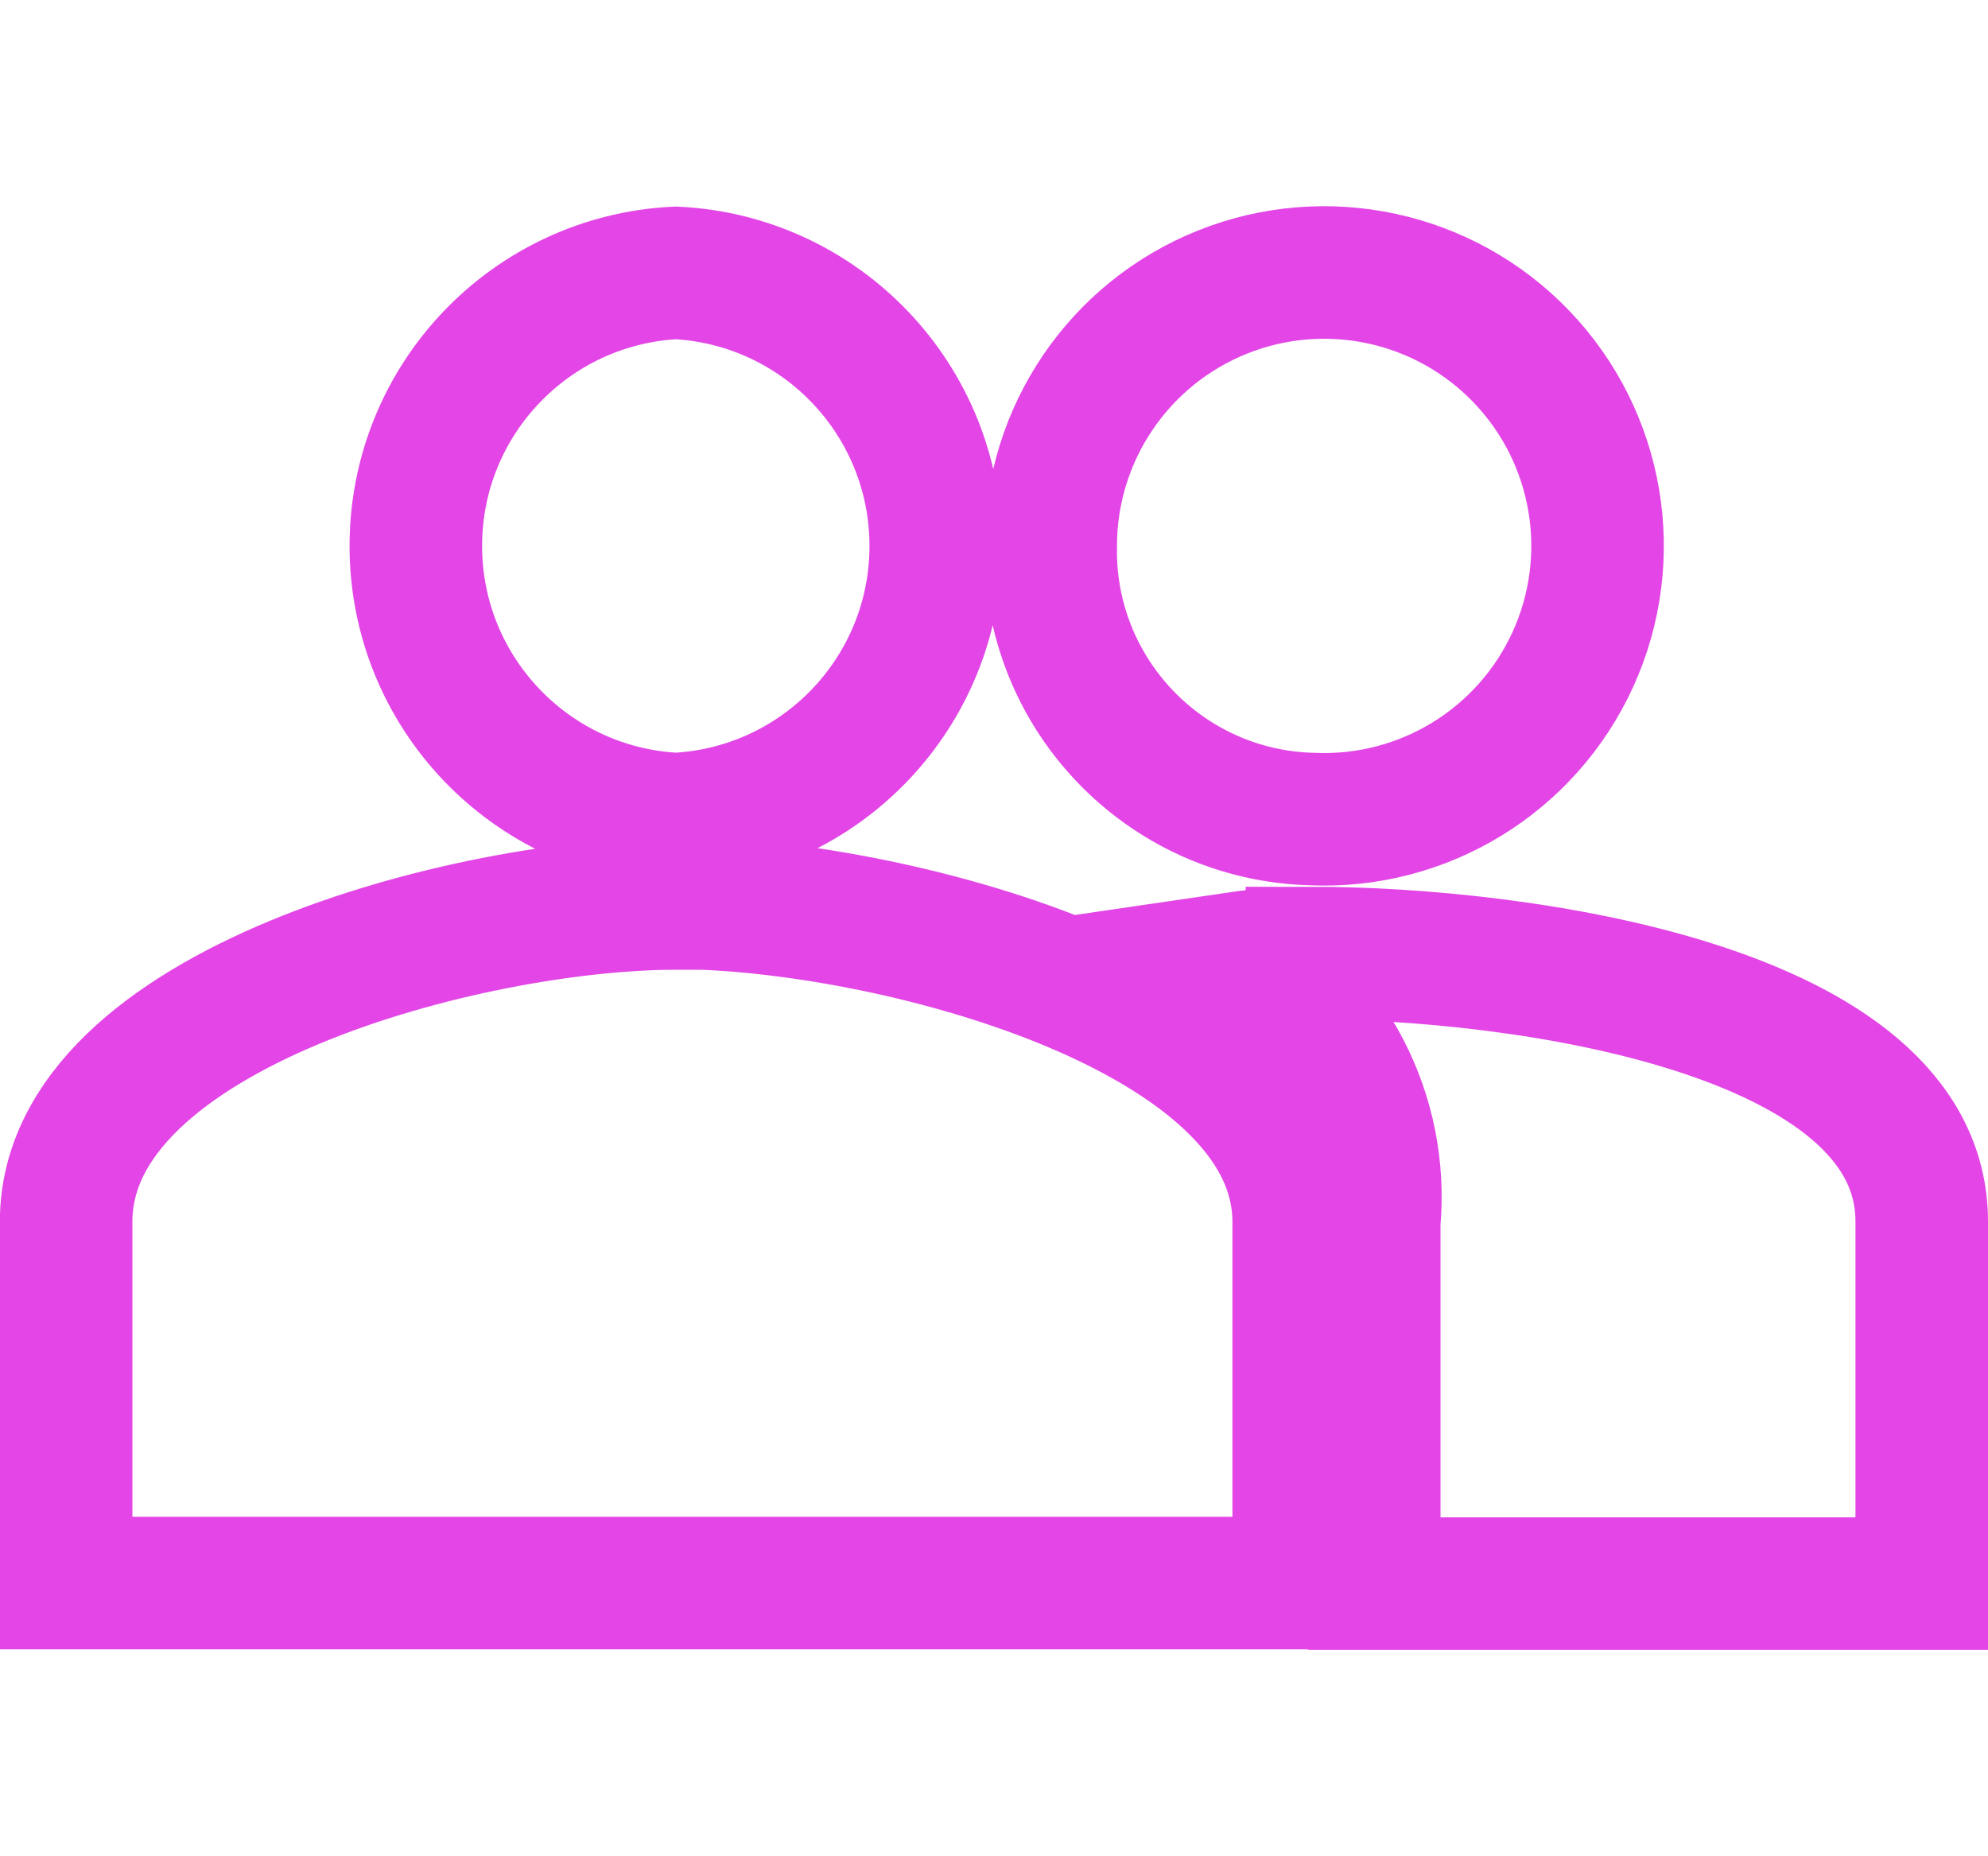
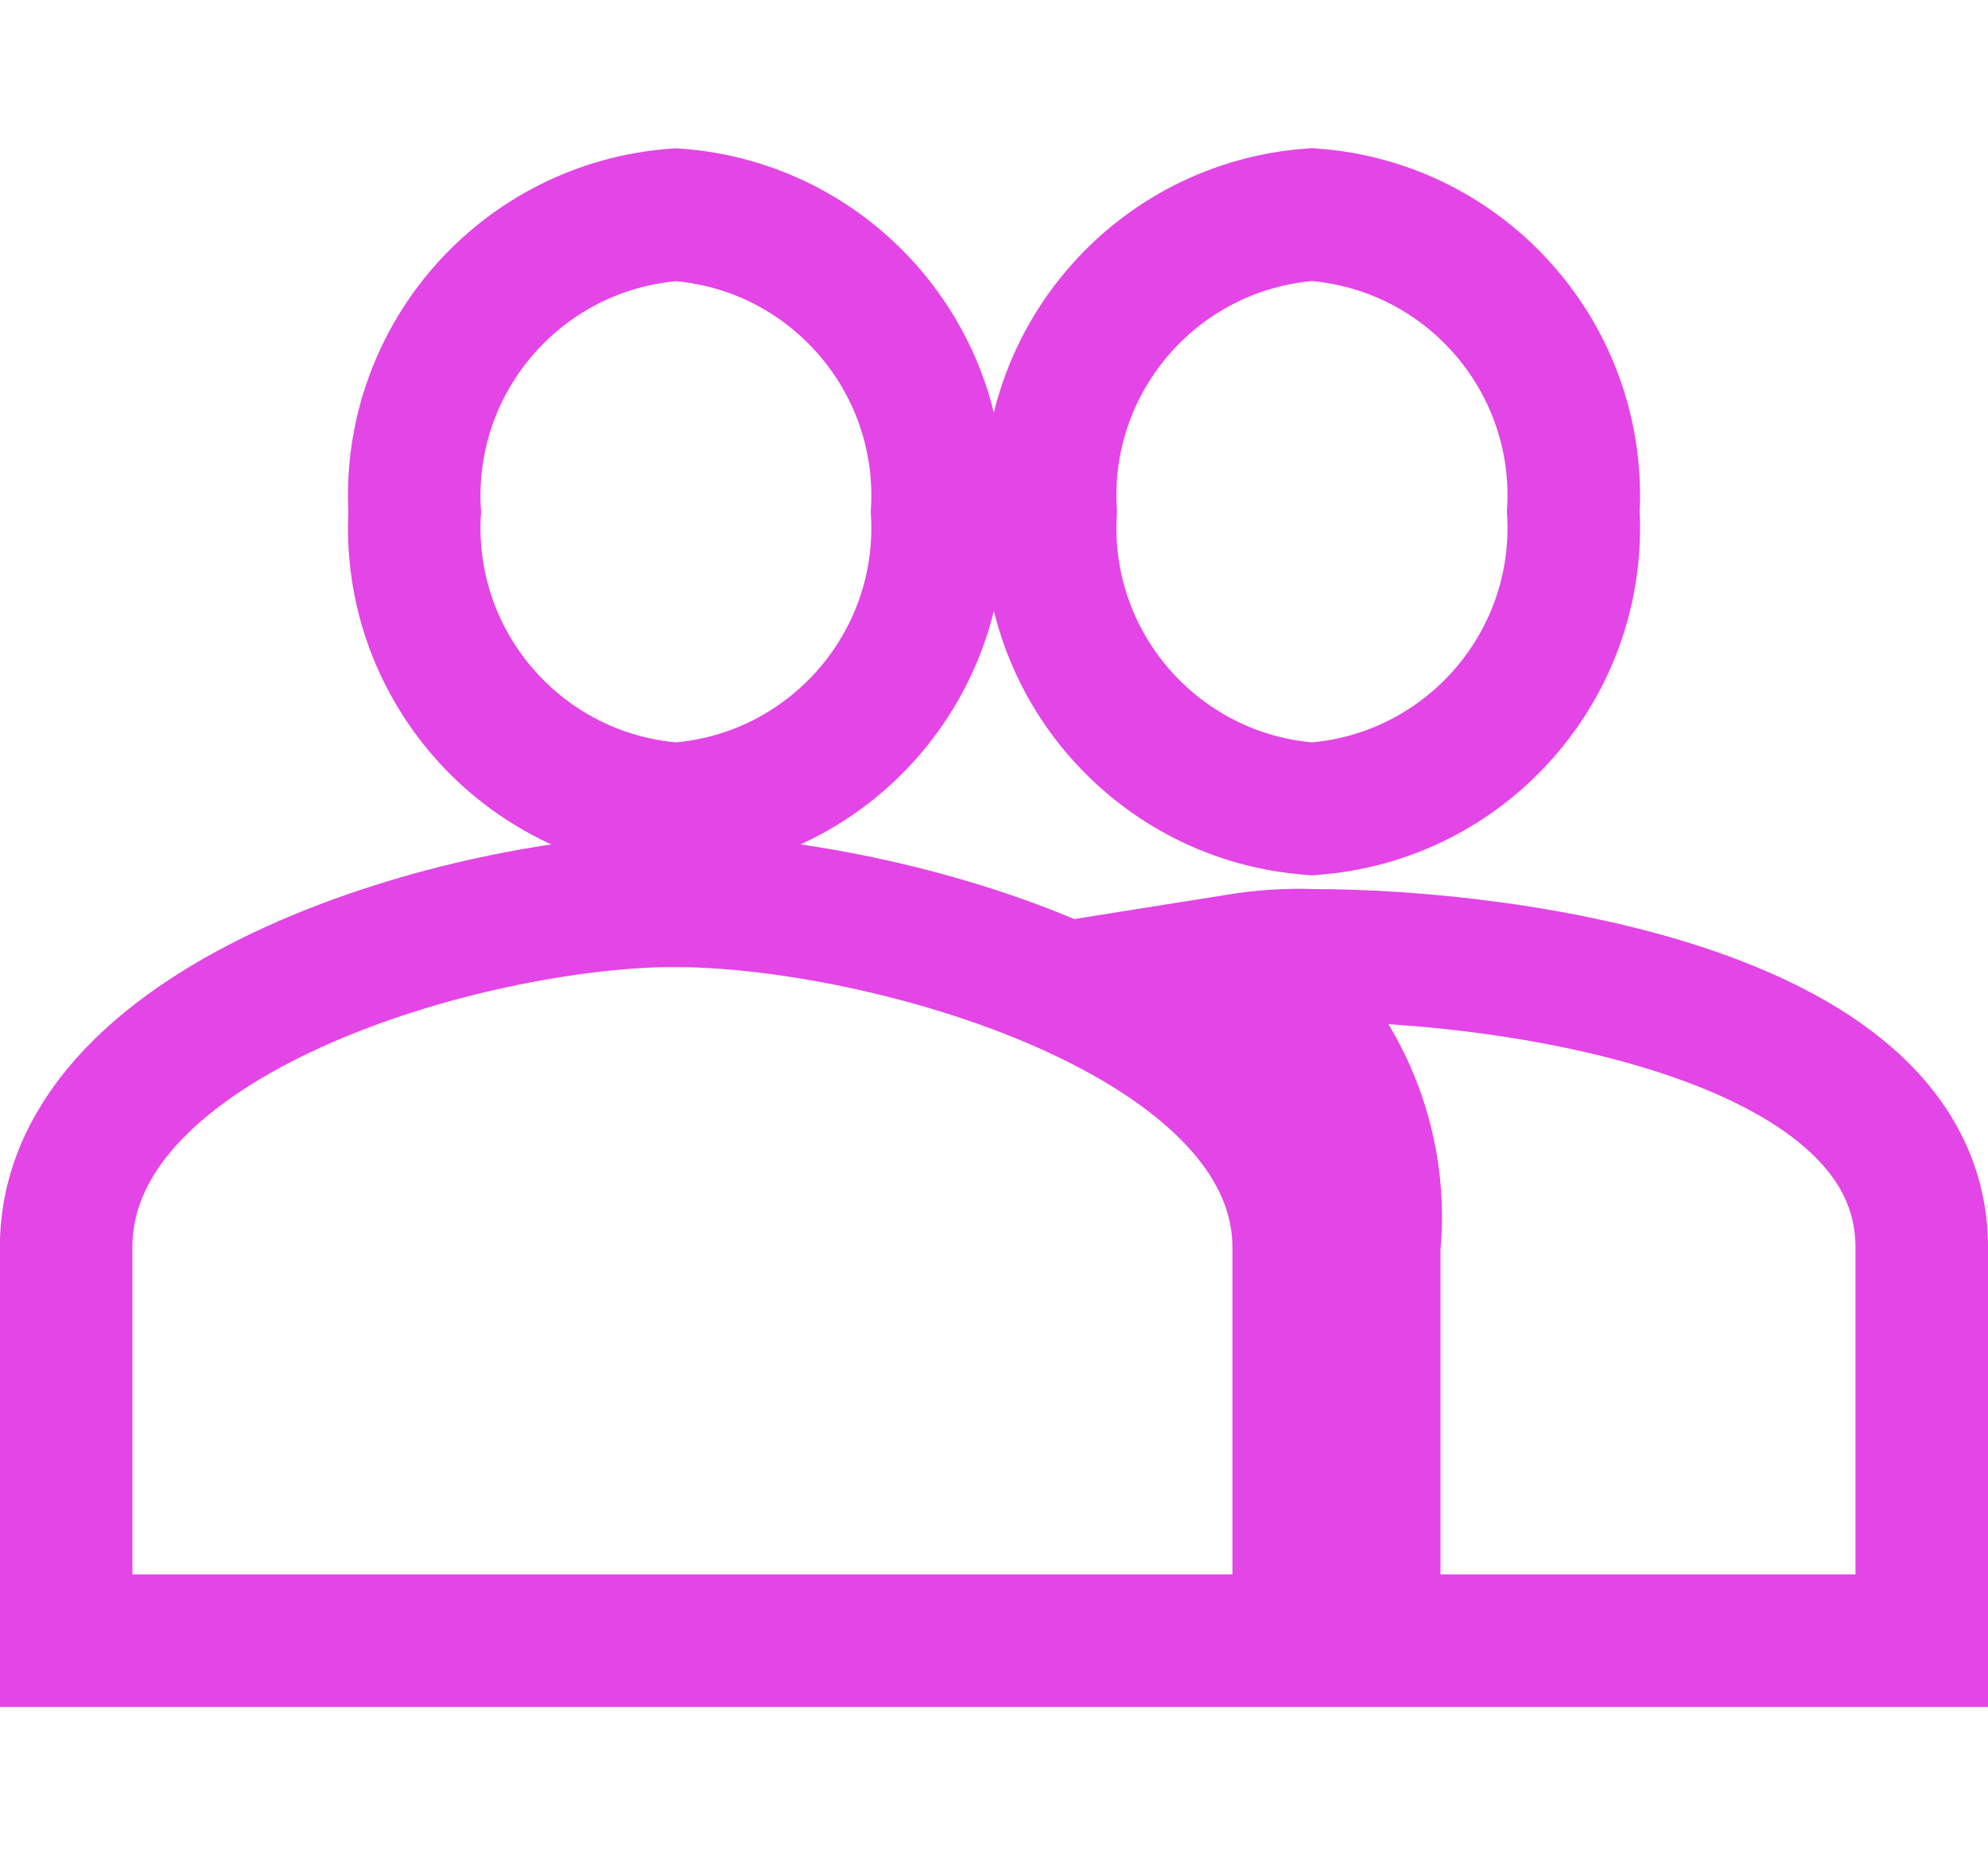
<svg xmlns="http://www.w3.org/2000/svg" width="15" height="14" viewBox="0 0 15 14">
-   <g id="icon-people" transform="translate(-4900.5 -3446)">
-     <rect id="長方形_1547" data-name="長方形 1547" width="14" height="14" transform="translate(4901 3446)" fill="rgba(255,255,255,0)" />
-     <path id="Icon_ionic-md-people" data-name="Icon ionic-md-people" d="M11.649,12A2.063,2.063,0,1,0,9.678,9.936,2.024,2.024,0,0,0,11.649,12Zm-4.8,0a2.063,2.063,0,0,0,0-4.121,2.063,2.063,0,0,0,0,4.121Zm0,.637c-1.545,0-4.6.79-4.6,2.4v2.728h9.3V15.037C11.545,13.423,8.4,12.633,6.851,12.633Zm4.8.378a3.3,3.3,0,0,0-.563.034,2.078,2.078,0,0,1,1.033,1.992v2.728H16.25V15.037C16.25,13.423,13.194,13.011,11.649,13.011Z" transform="translate(4898.75 3440.18)" fill="none" stroke="#e345e6" stroke-width="1" />
+   <defs>
+     <style>.a{fill:rgba(255,255,255,0);}.b{fill:none;stroke:#e345e6;}</style>
+   </defs>
+   <g transform="translate(-4900.5 -3446)">
+     <rect class="a" width="14" height="14" transform="translate(4901 3446)" />
+     <path class="b" d="M11.649,12.358a2.126,2.126,0,0,0,1.972-2.242,2.126,2.126,0,0,0-1.972-2.242,2.126,2.126,0,0,0-1.972,2.242A2.126,2.126,0,0,0,11.649,12.358Zm-4.8,0a2.126,2.126,0,0,0,1.972-2.242A2.126,2.126,0,0,0,6.851,7.875a2.126,2.126,0,0,0-1.972,2.242A2.126,2.126,0,0,0,6.851,12.358Zm0,.693c-1.545,0-4.6.859-4.6,2.615v2.968h9.3V15.667C11.545,13.911,8.4,13.052,6.851,13.052Zm4.8.411a3.036,3.036,0,0,0-.563.037,2.32,2.32,0,0,1,1.033,2.167v2.968H16.25V15.667C16.25,13.911,13.194,13.463,11.649,13.463Z" transform="translate(4898.75 3439.745)" />
  </g>
</svg>
